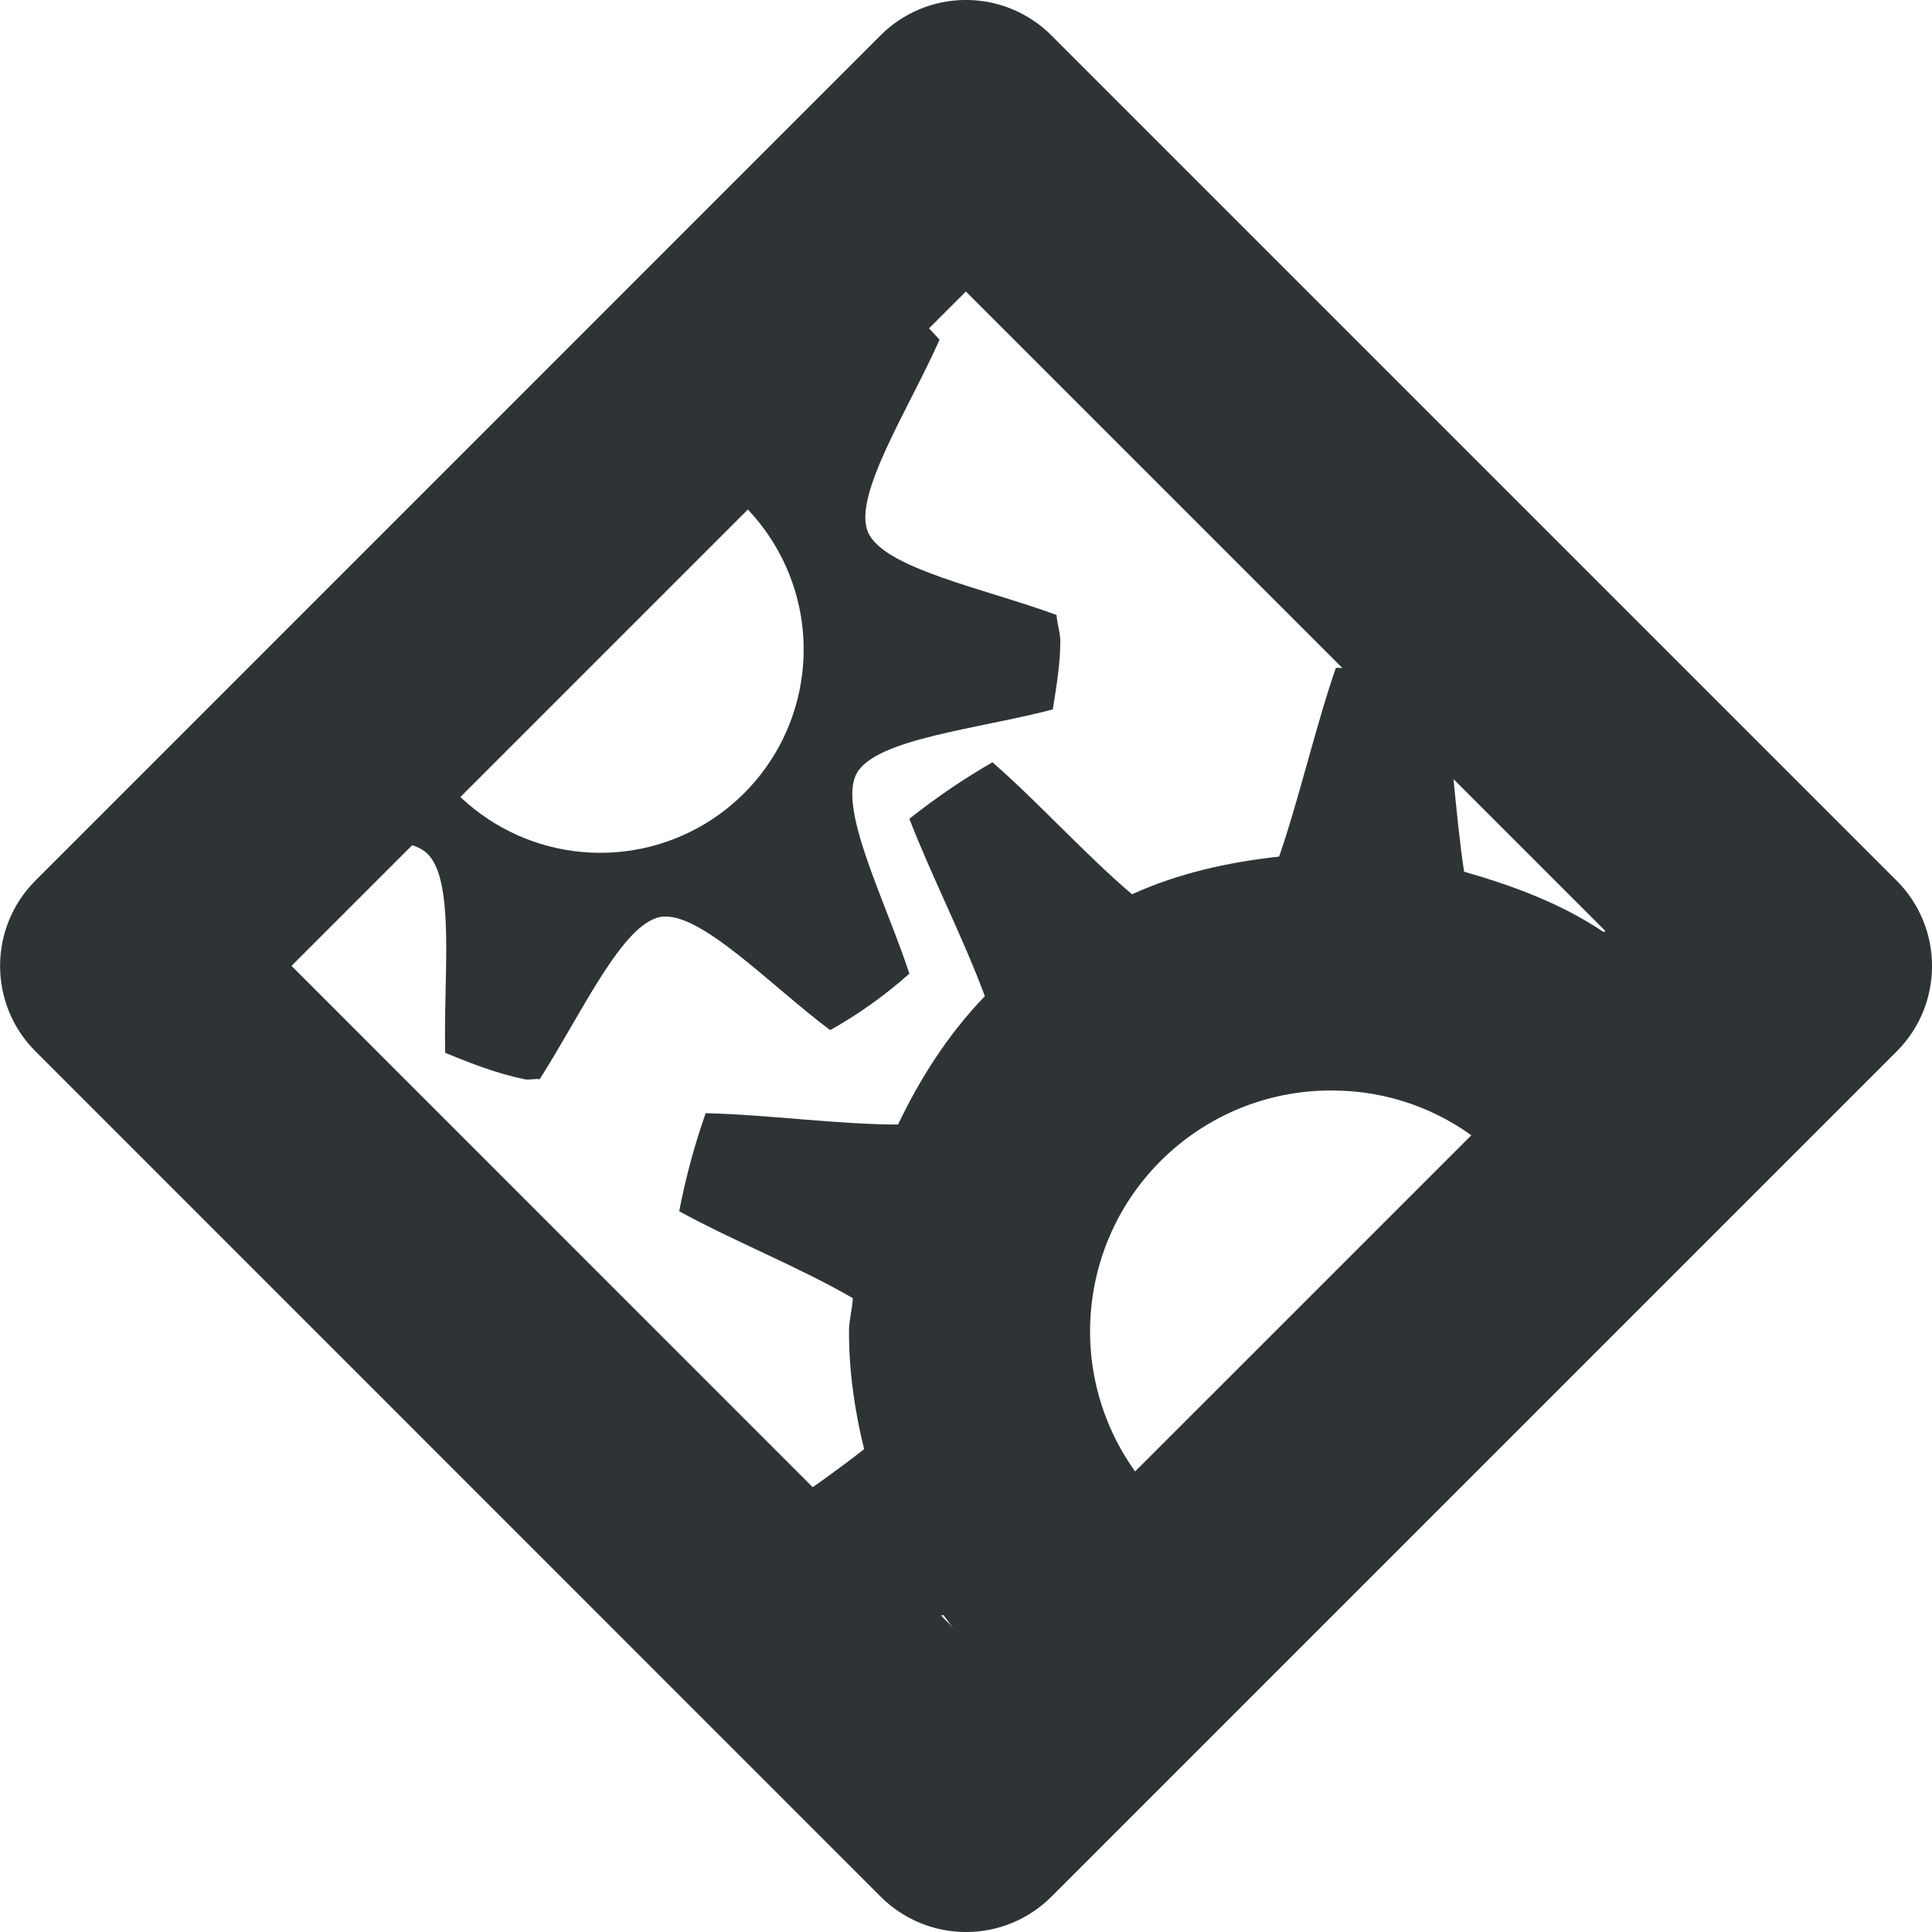
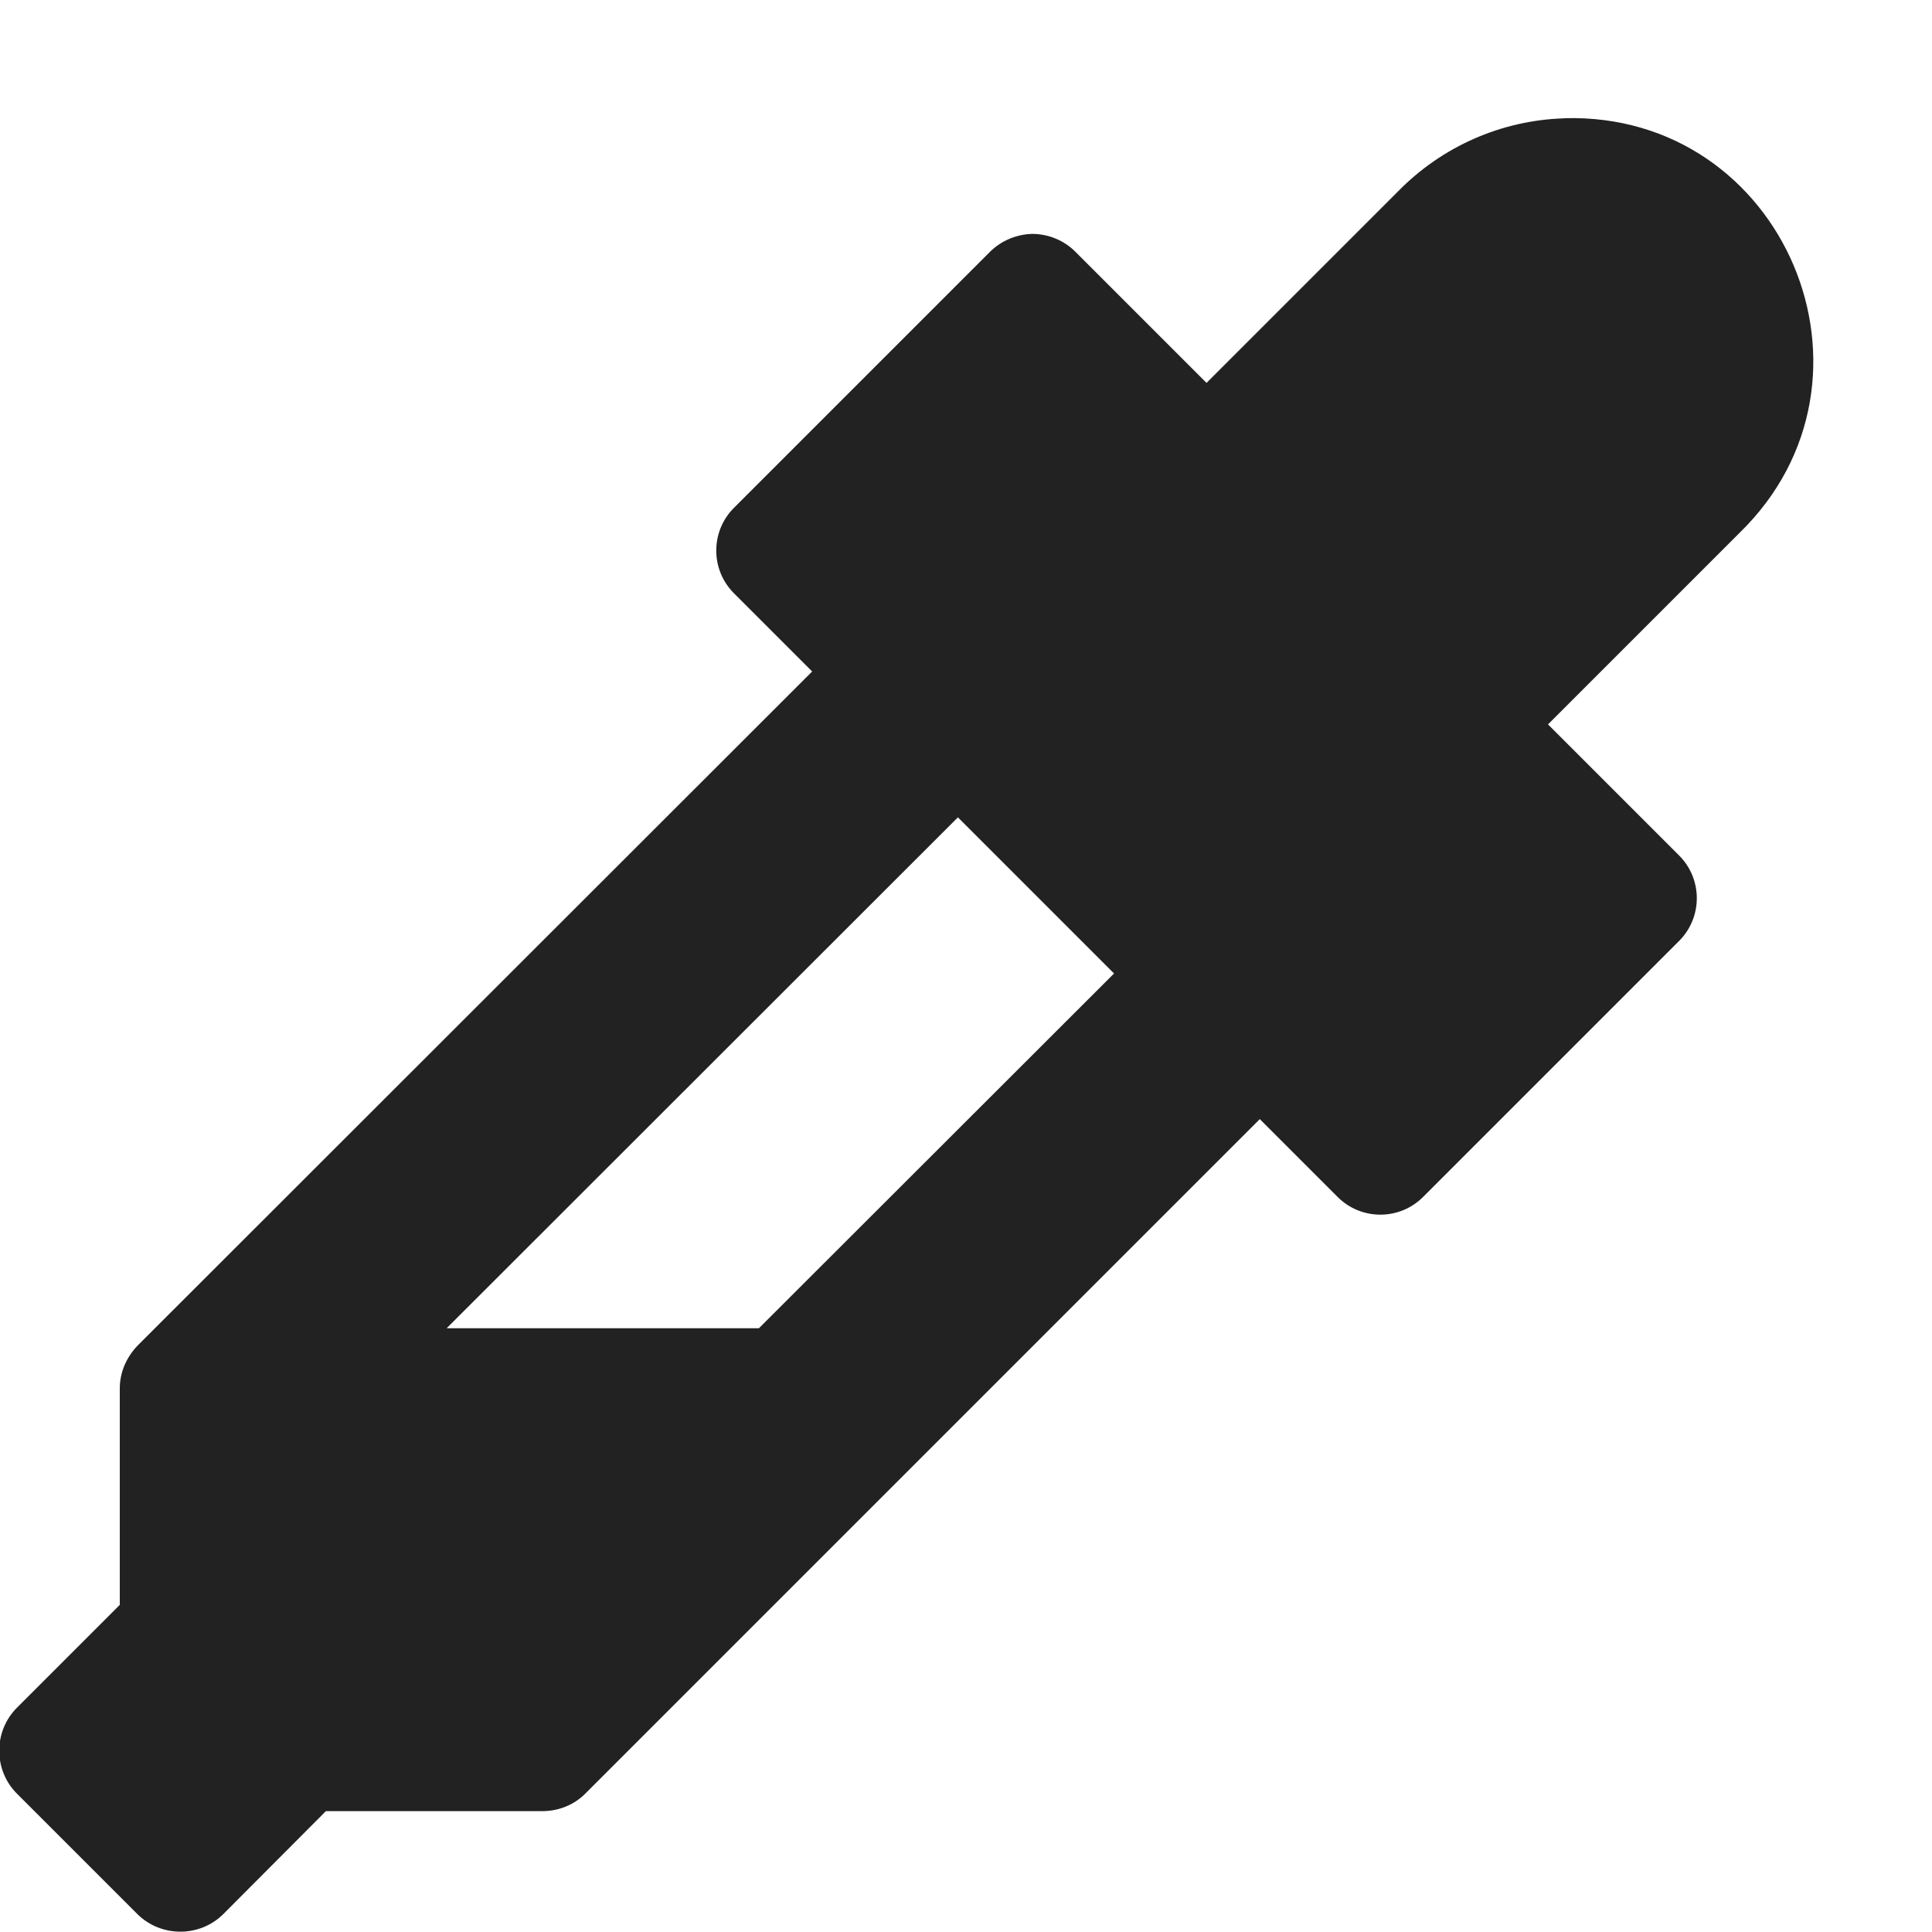
- <svg xmlns="http://www.w3.org/2000/svg" width="16" height="16">
-   <g color="#000" fill="#2e3436">
-     <path d="M7.188 2.281c-.094.056-.192.125-.29.19L5.566 3.803a1.684 1.684 0 11-2.17 2.17L2.332 7.037c.506-.069 1.017-.136 1.2.026.242.214.139 1.031.155 1.656.213.088.427.171.657.219.04.008.085-.007.125 0 .337-.525.683-1.288 1-1.344.322-.057.905.562 1.406.937a3.67 3.67 0 00.656-.468c-.195-.595-.594-1.369-.437-1.657.158-.29 1.019-.37 1.625-.531.028-.183.062-.371.062-.562 0-.075-.027-.146-.031-.22-.587-.217-1.435-.385-1.562-.687-.128-.302.34-1.021.593-1.593a3.722 3.722 0 00-.593-.532zm3.875 3.25c-.165.475-.305 1.086-.47 1.563-.43.047-.84.14-1.218.312-.38-.322-.787-.773-1.156-1.093a5.562 5.562 0 00-.688.468c.177.46.453 1.001.625 1.469-.298.309-.531.67-.719 1.063-.494 0-1.102-.084-1.593-.094a5.68 5.68 0 00-.219.812c.435.24 1.006.468 1.438.72-.006.093-.032.185-.032.28 0 .333.049.66.125.97-.382.304-.898.63-1.28.937.015.044.04.083.058.127l.613.613c.417-.1.868-.223 1.266-.303.248.343.532.626.875.875-.027.135-.068.283-.104.428.174-.063.34-.155.482-.297l1.432-1.432a1.994 1.994 0 01.533-3.918c.919 0 1.684.623 1.918 1.467l1.338-1.338c.06-.06.11-.124.156-.191-.035-.062-.06-.13-.1-.188.096-.152.205-.31.315-.47.017-.348-.1-.7-.37-.971l-.177-.176c-.28.192-.561.387-.83.555-.345-.233-.746-.383-1.156-.5-.077-.507-.107-1.132-.187-1.625a5.44 5.44 0 00-.875-.063zm-9.247.608c-.087.068-.173.138-.254.205l.014.035z" style="marker:none" overflow="visible" />
-     <path d="M8.707.293a1 1 0 00-1.415 0l-6.999 7a1 1 0 000 1.413l7 7.001a1 1 0 001.415 0l7-7a1 1 0 000-1.413zm-.708 2.121l5.587 5.587L8 13.586 2.414 7.999z" style="line-height:normal;font-variant-ligatures:normal;font-variant-position:normal;font-variant-caps:normal;font-variant-numeric:normal;font-variant-alternates:normal;font-feature-settings:normal;text-indent:0;text-align:start;text-decoration-line:none;text-decoration-style:solid;text-decoration-color:#000;text-transform:none;text-orientation:mixed;shape-padding:0;isolation:auto;mix-blend-mode:normal;marker:none" font-weight="400" font-family="sans-serif" overflow="visible" />
-   </g>
+ <svg xmlns="http://www.w3.org/2000/svg" height="16px" viewBox="0 0 16 16" width="16px">
+   <path d="m 12.953 0.98 c -0.52 0.016 -1.012 0.234 -1.375 0.605 l -1.586 1.586 l -1.086 -1.086 c -0.094 -0.094 -0.223 -0.148 -0.359 -0.148 c -0.129 0.004 -0.254 0.055 -0.348 0.148 l -2.121 2.121 c -0.195 0.195 -0.195 0.512 0 0.707 l 0.648 0.648 l -5.586 5.582 c -0.094 0.098 -0.148 0.223 -0.148 0.355 v 1.793 l -0.852 0.852 c -0.195 0.195 -0.195 0.516 0 0.711 l 1 1 c 0.195 0.191 0.512 0.191 0.707 0 l 0.852 -0.855 h 1.793 c 0.133 0 0.262 -0.051 0.355 -0.145 l 5.586 -5.586 l 0.645 0.645 c 0.195 0.195 0.512 0.195 0.707 0 l 2.121 -2.121 c 0.195 -0.195 0.195 -0.512 0 -0.707 l -1.086 -1.086 l 1.586 -1.586 c 1.309 -1.273 0.371 -3.488 -1.453 -3.434 z m -5.02 5.789 l 1.293 1.293 l -2.941 2.938 h -2.586 z m 0 0" fill="#222222" />
</svg>
